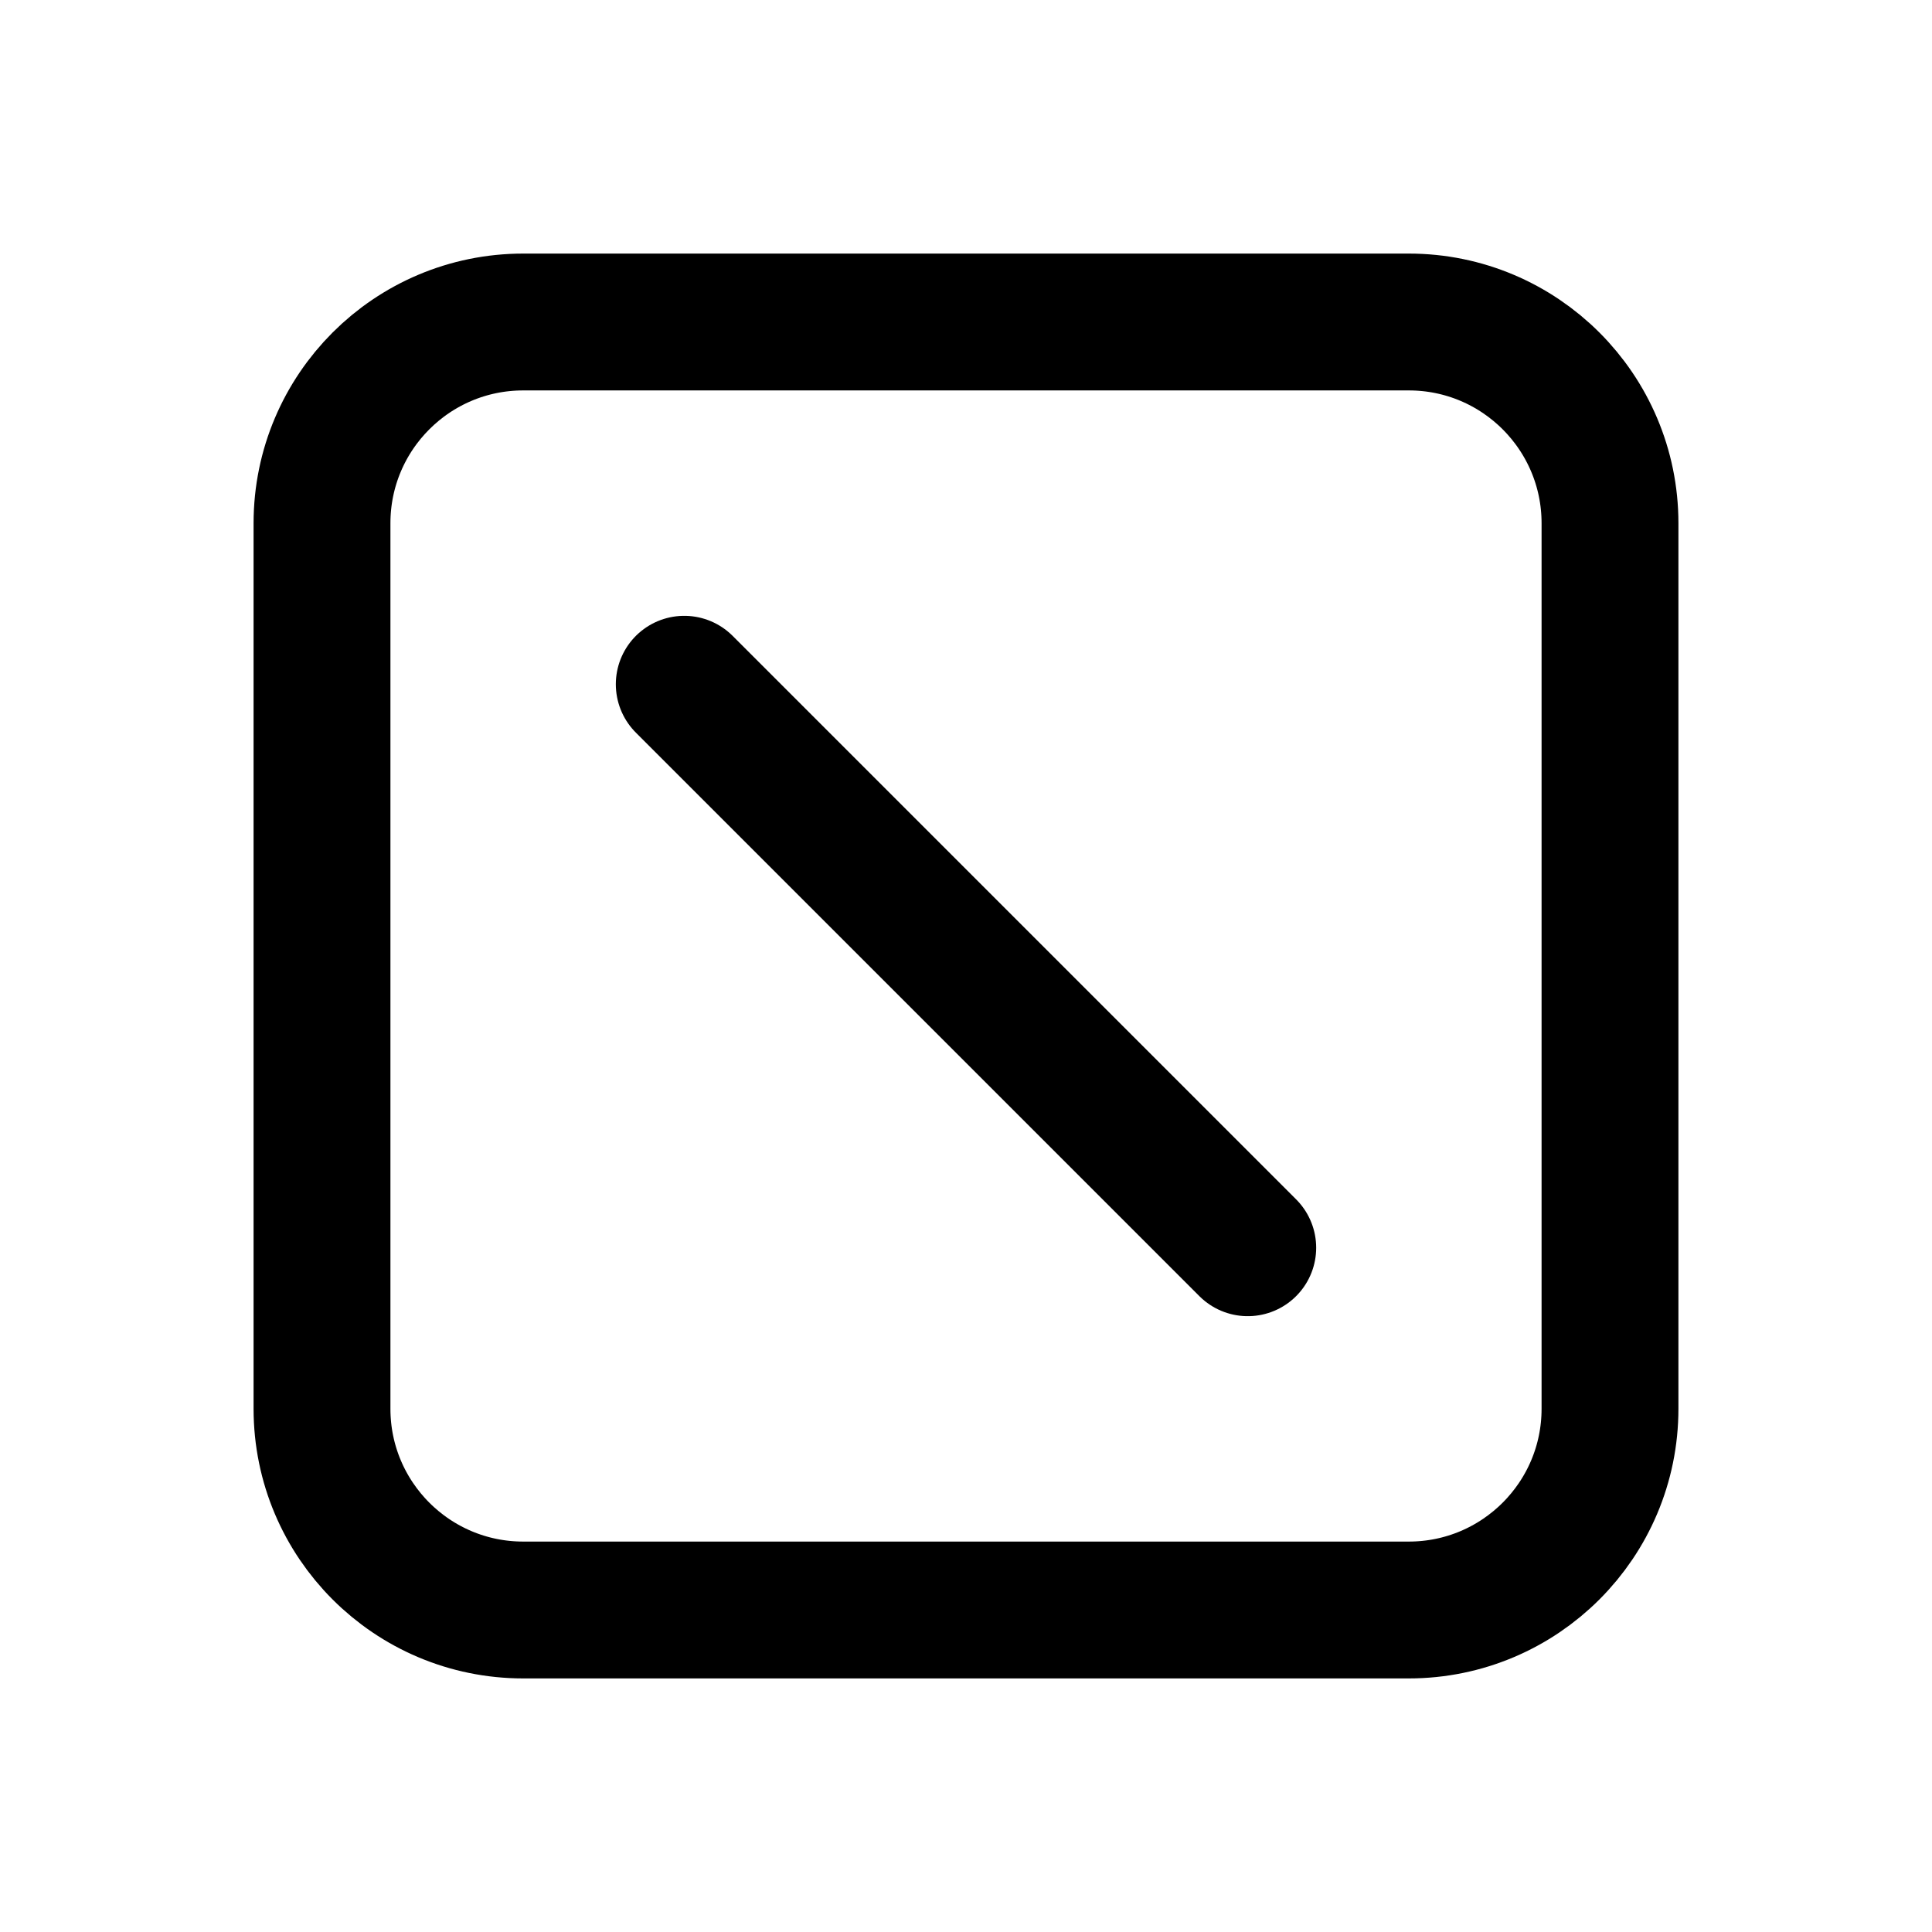
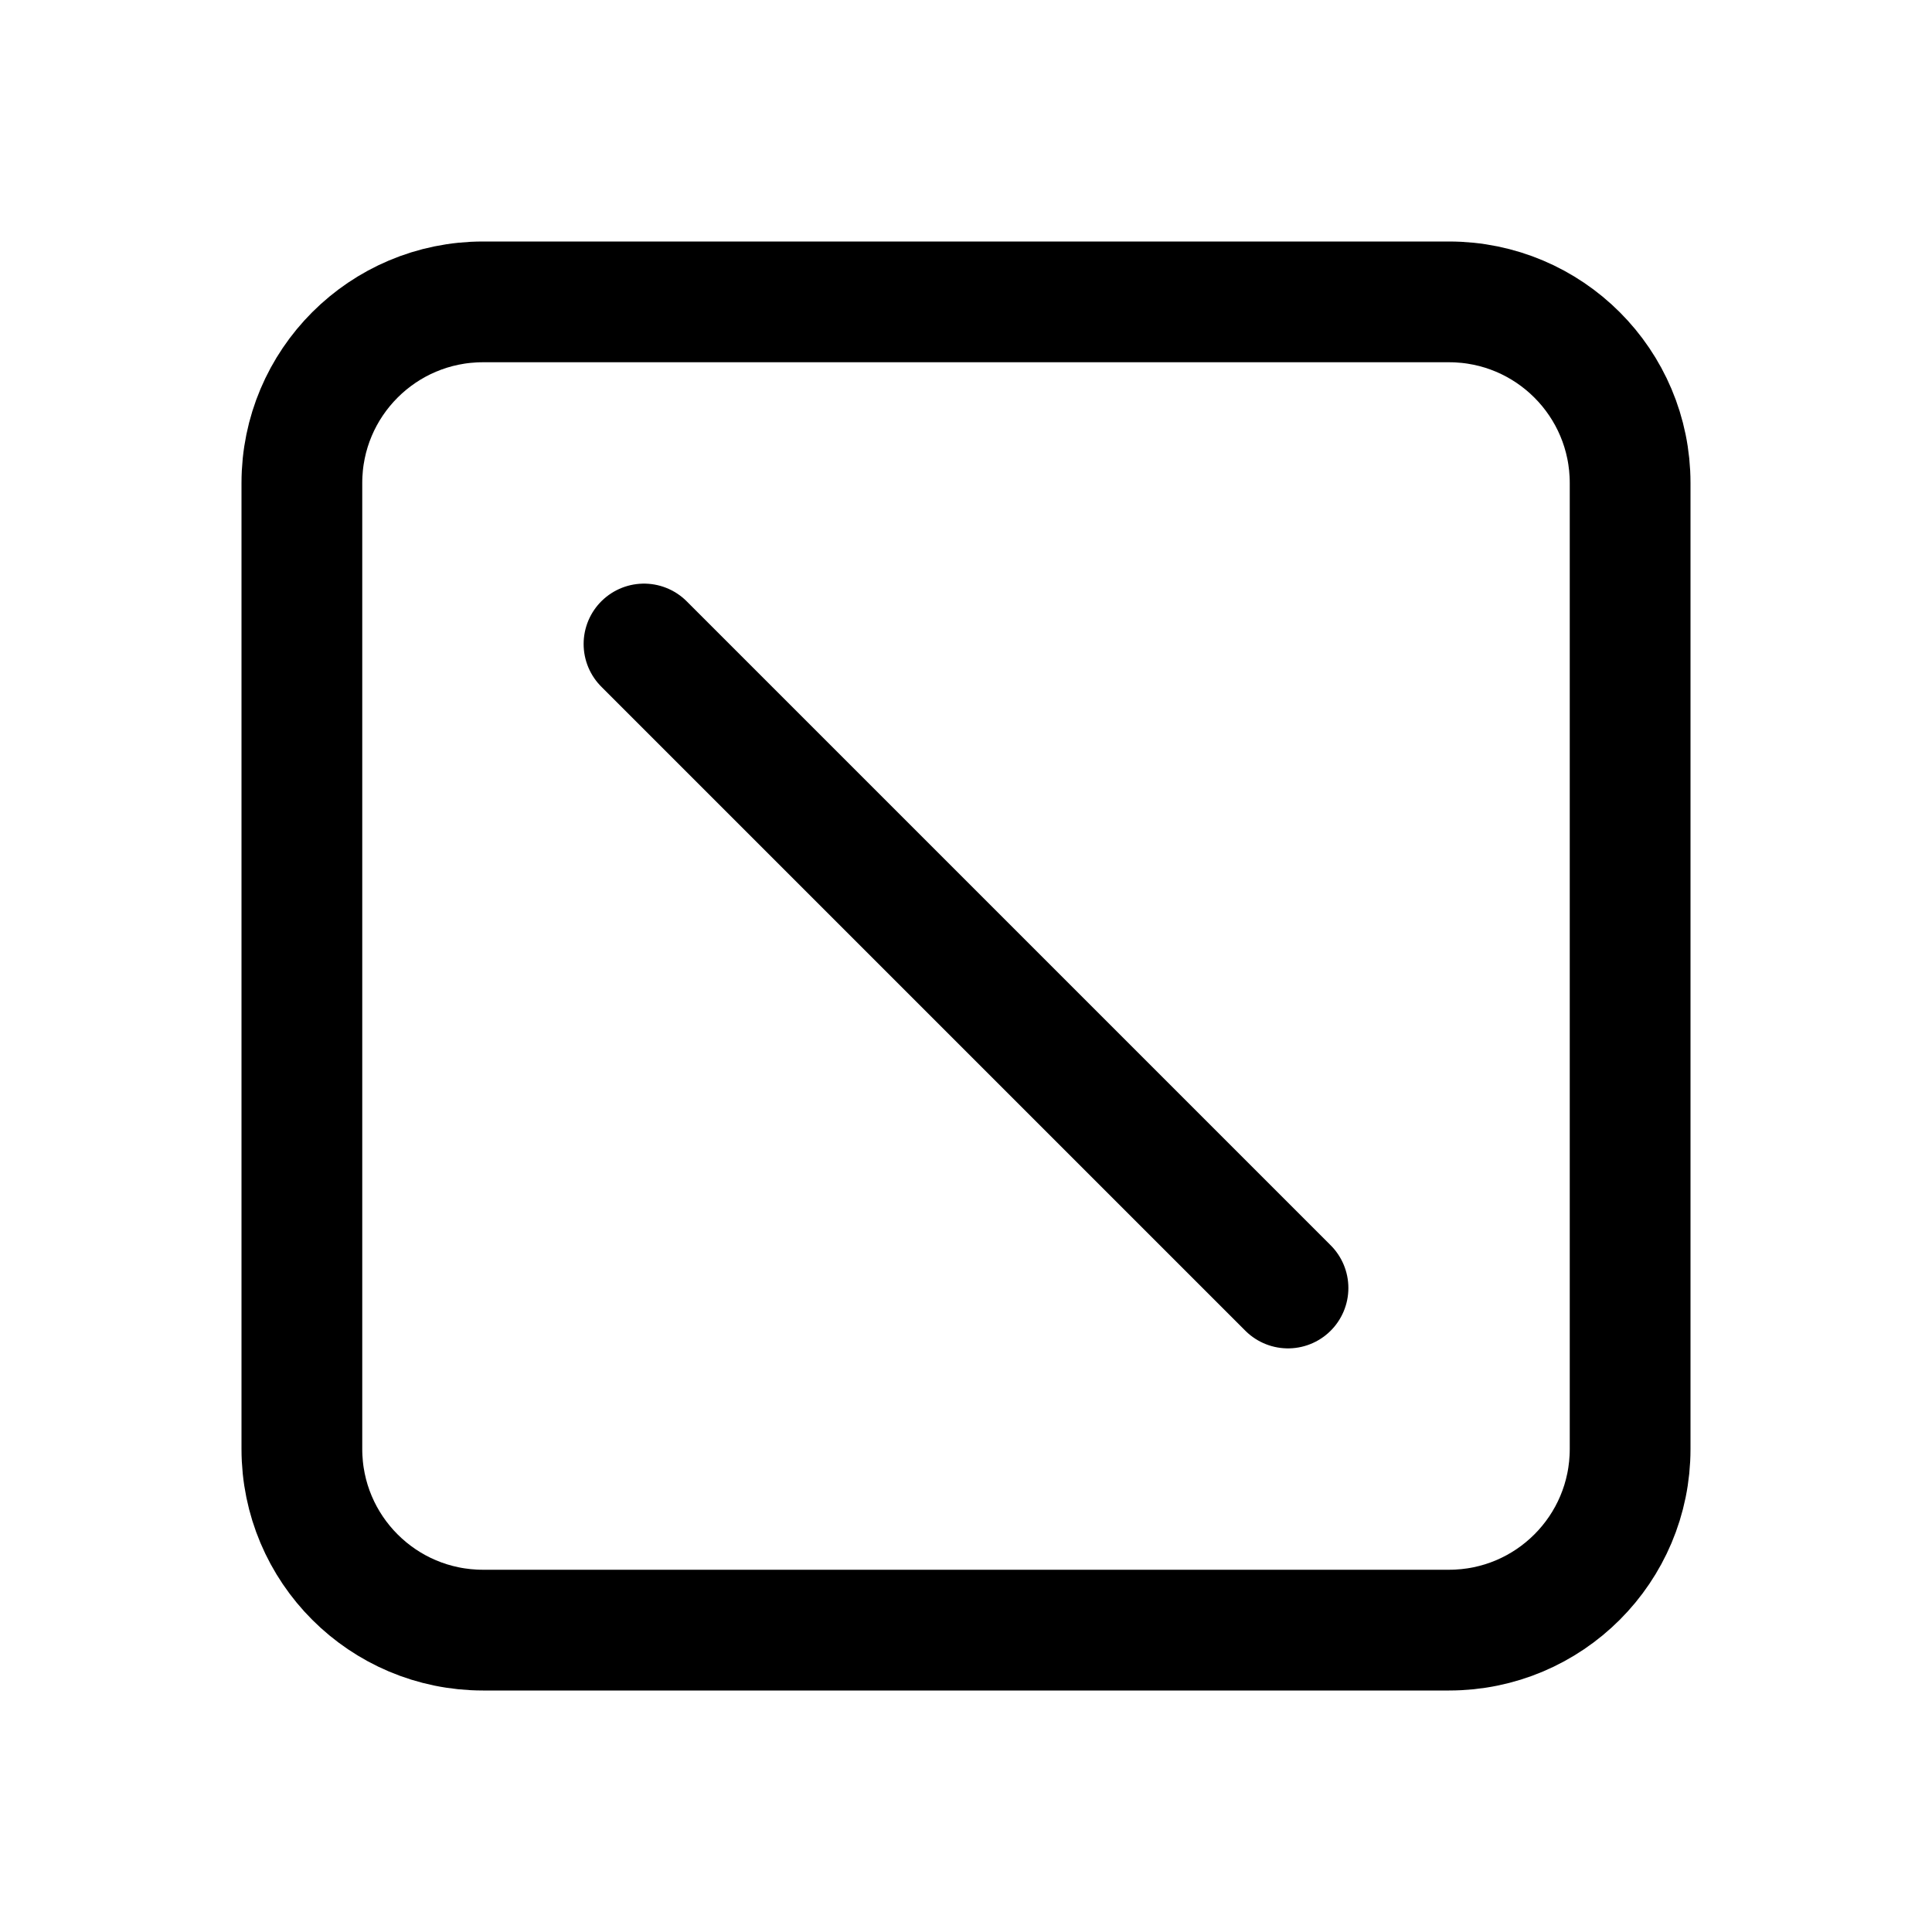
- <svg xmlns="http://www.w3.org/2000/svg" width="24" height="24" viewBox="0 0 24 24" fill="none" stroke="#000" stroke-width="1.7" stroke-linecap="round" stroke-linejoin="round">
-   <rect x="4" y="4" width="16" height="16" rx="2.5" />
-   <path d="M8.5 8.5l7 7" />
+ <svg xmlns="http://www.w3.org/2000/svg" width="24" height="24" viewBox="0 0 24 24" fill="none">
+   <path d="M6 3.75H18C19.243 3.75 20.25 4.757 20.25 6V18C20.25 19.243 19.243 20.25 18 20.25H6C4.757 20.25 3.75 19.243 3.75 18V6C3.75 4.757 4.757 3.75 6 3.75Z" stroke="#000" stroke-width="1.5" />
+   <path d="M8 8L16 16" stroke="#000" stroke-width="1.5" stroke-linecap="round" />
</svg>
